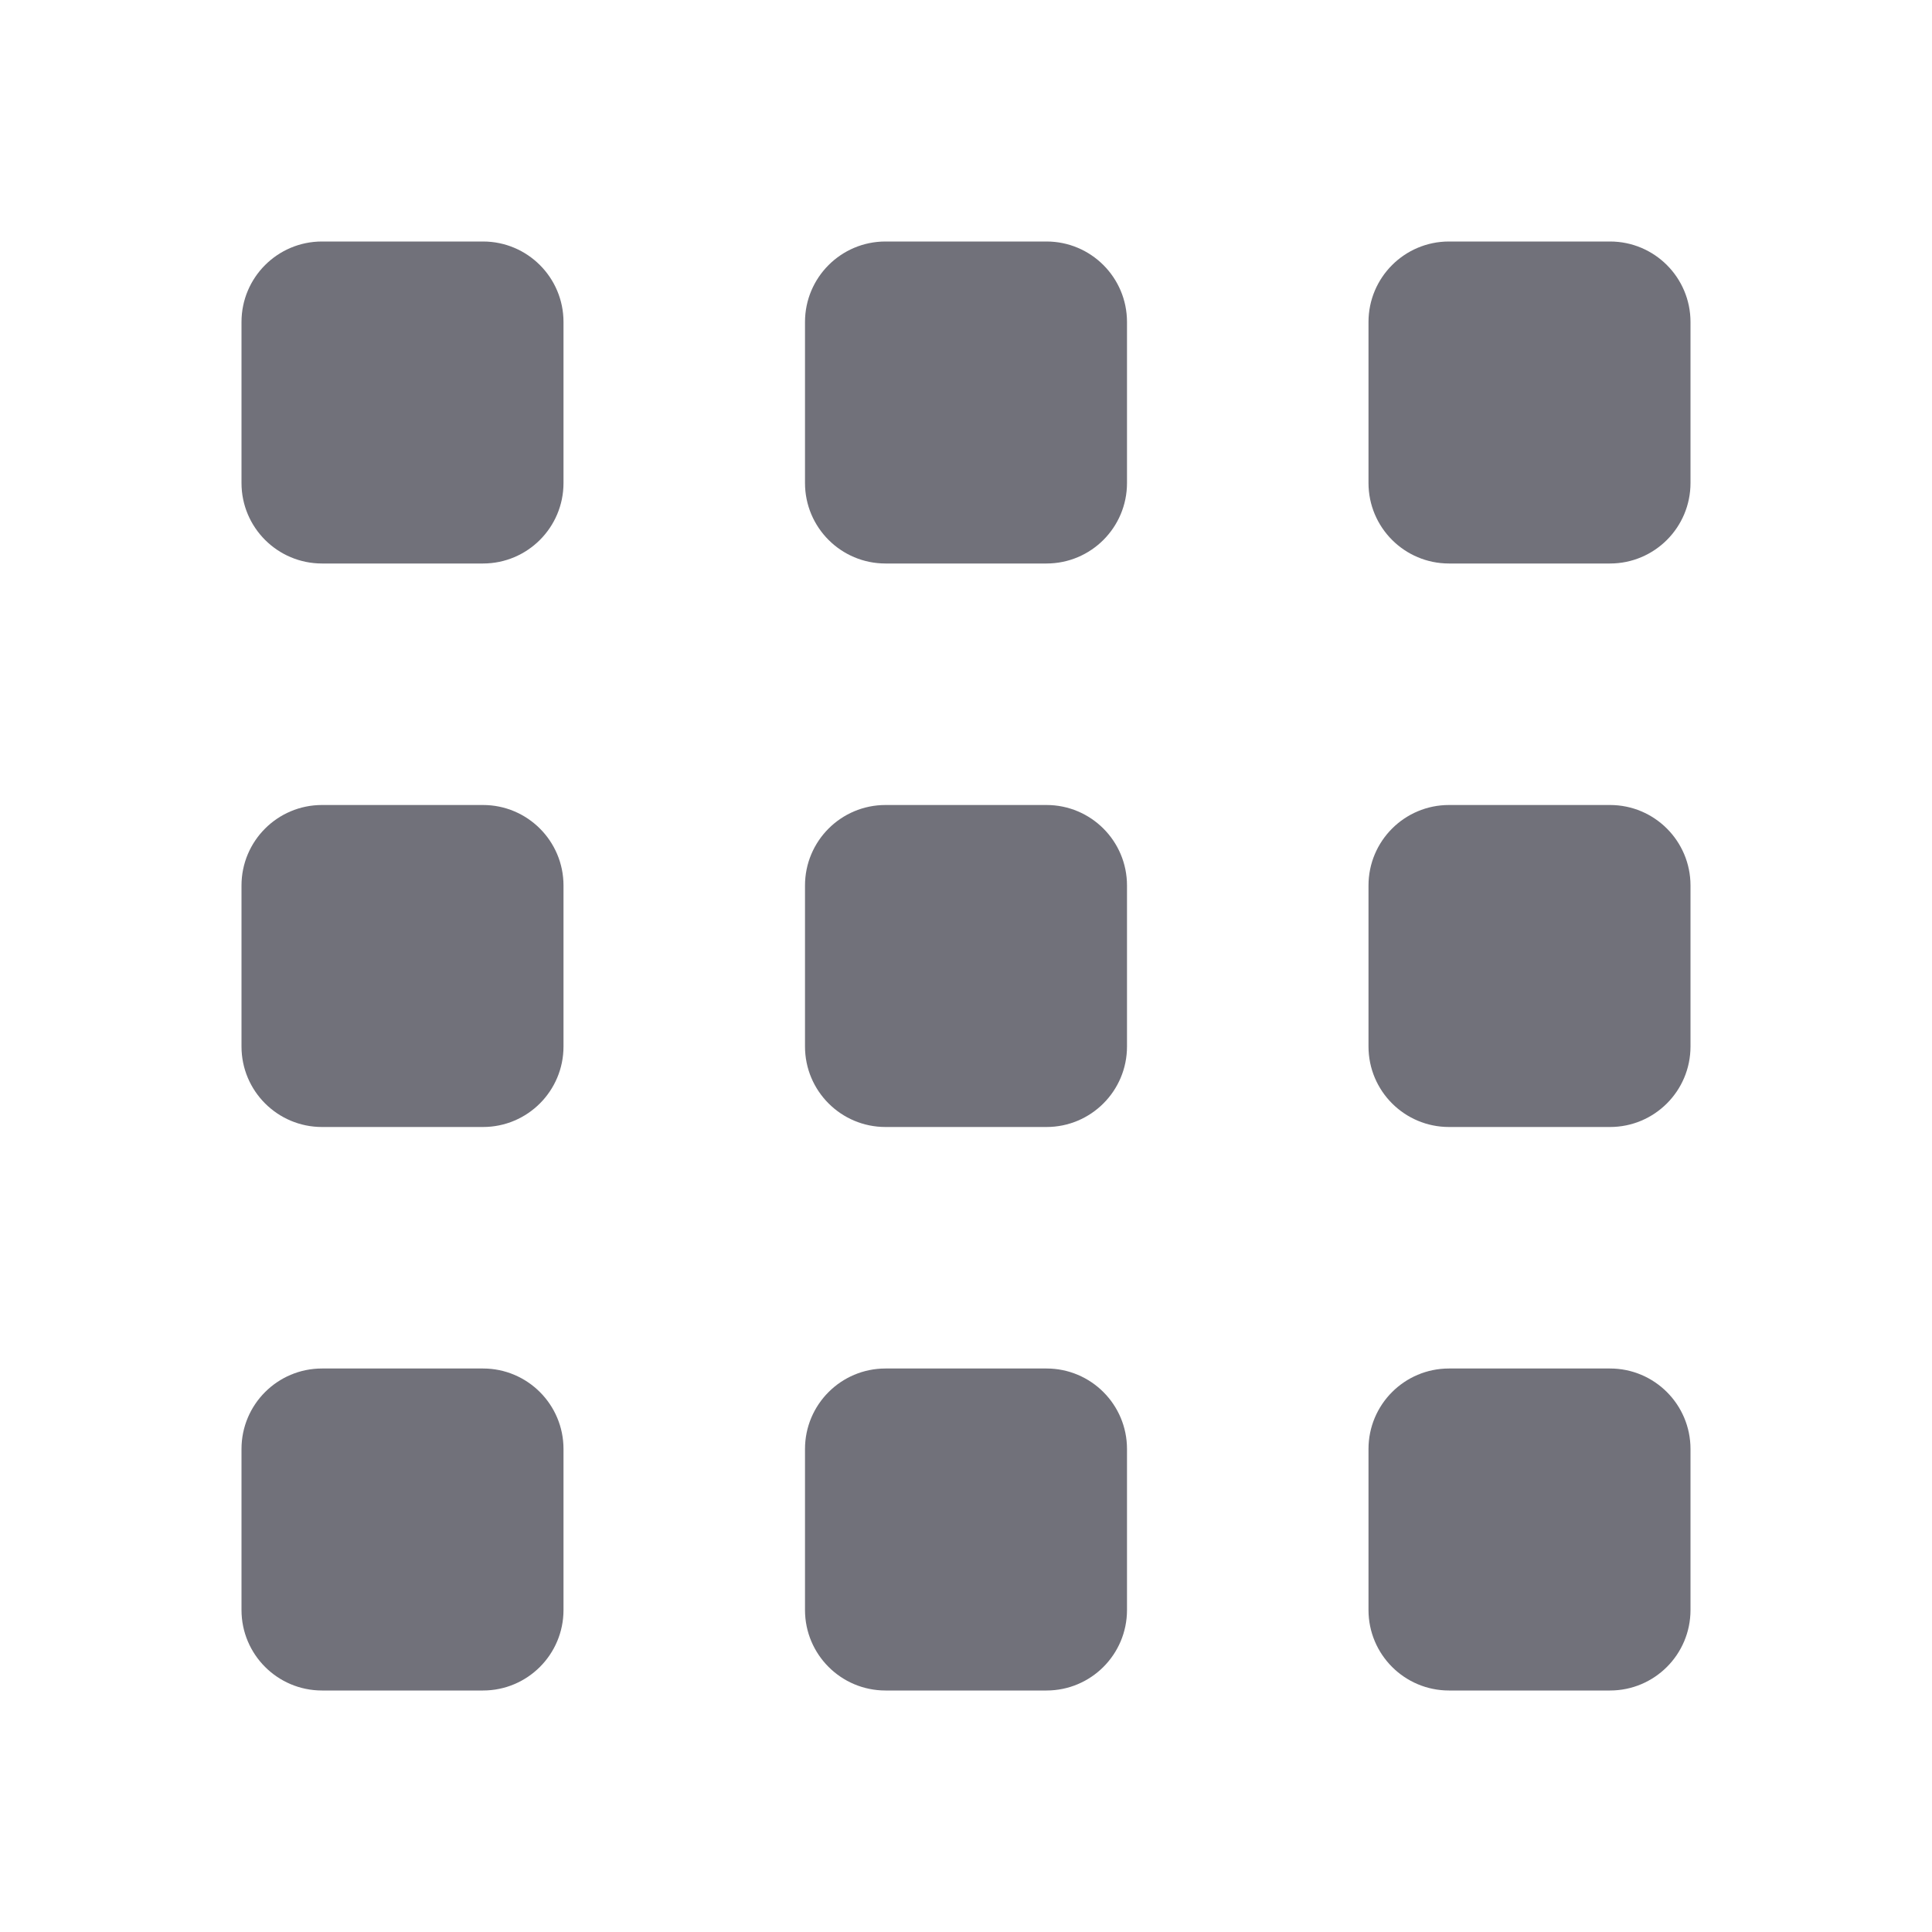
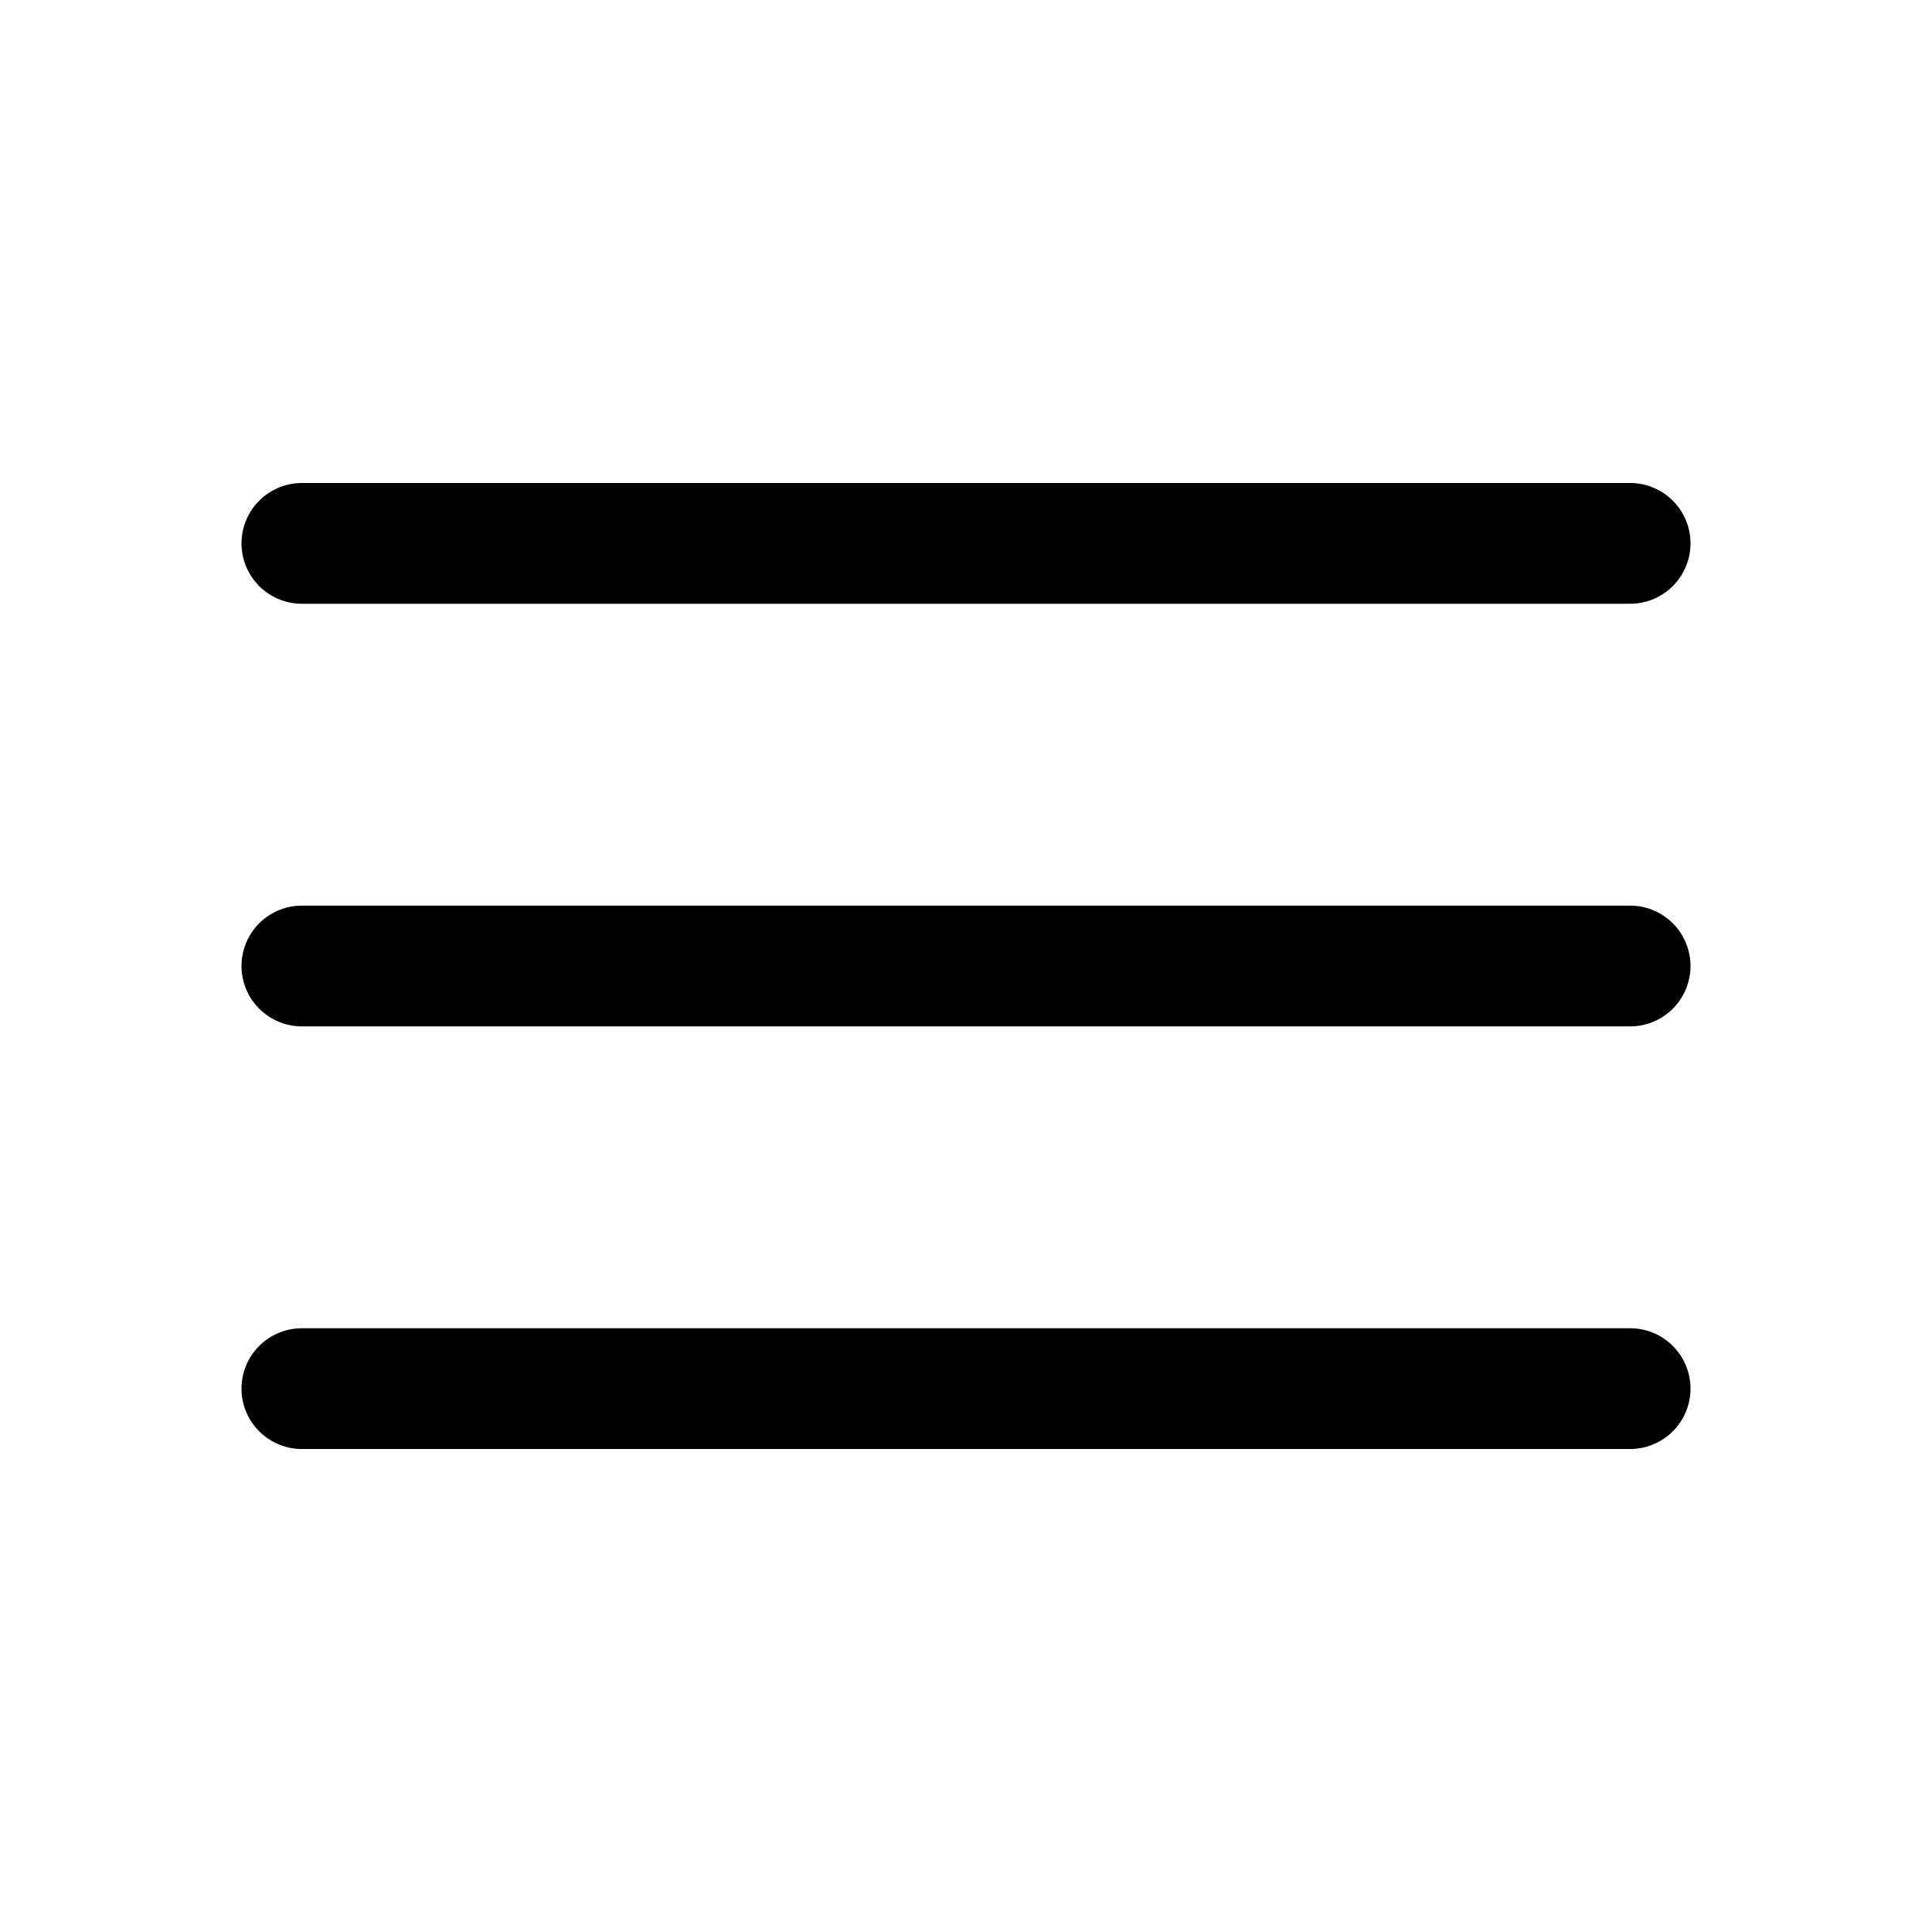
- <svg xmlns="http://www.w3.org/2000/svg" width="24" height="24" viewBox="0 0 24 24" fill="none">
-   <rect x="3" y="3" width="4" height="4" rx="1" fill="#71717A" />
-   <rect x="10" y="3" width="4" height="4" rx="1" fill="#71717A" />
-   <rect x="17" y="3" width="4" height="4" rx="1" fill="#71717A" />
-   <rect x="3" y="10" width="4" height="4" rx="1" fill="#71717A" />
-   <rect x="10" y="10" width="4" height="4" rx="1" fill="#71717A" />
-   <rect x="17" y="10" width="4" height="4" rx="1" fill="#71717A" />
-   <rect x="3" y="17" width="4" height="4" rx="1" fill="#71717A" />
-   <rect x="10" y="17" width="4" height="4" rx="1" fill="#71717A" />
-   <rect x="17" y="17" width="4" height="4" rx="1" fill="#71717A" />
+ <svg xmlns="http://www.w3.org/2000/svg" fill="none" viewBox="0 0 24 24" stroke-width="1.5" stroke="currentColor" aria-hidden="true">
+   <path stroke-linecap="round" stroke-linejoin="round" d="M3.75 6.75h16.5M3.75 12h16.5m-16.5 5.25h16.5" />
</svg>
